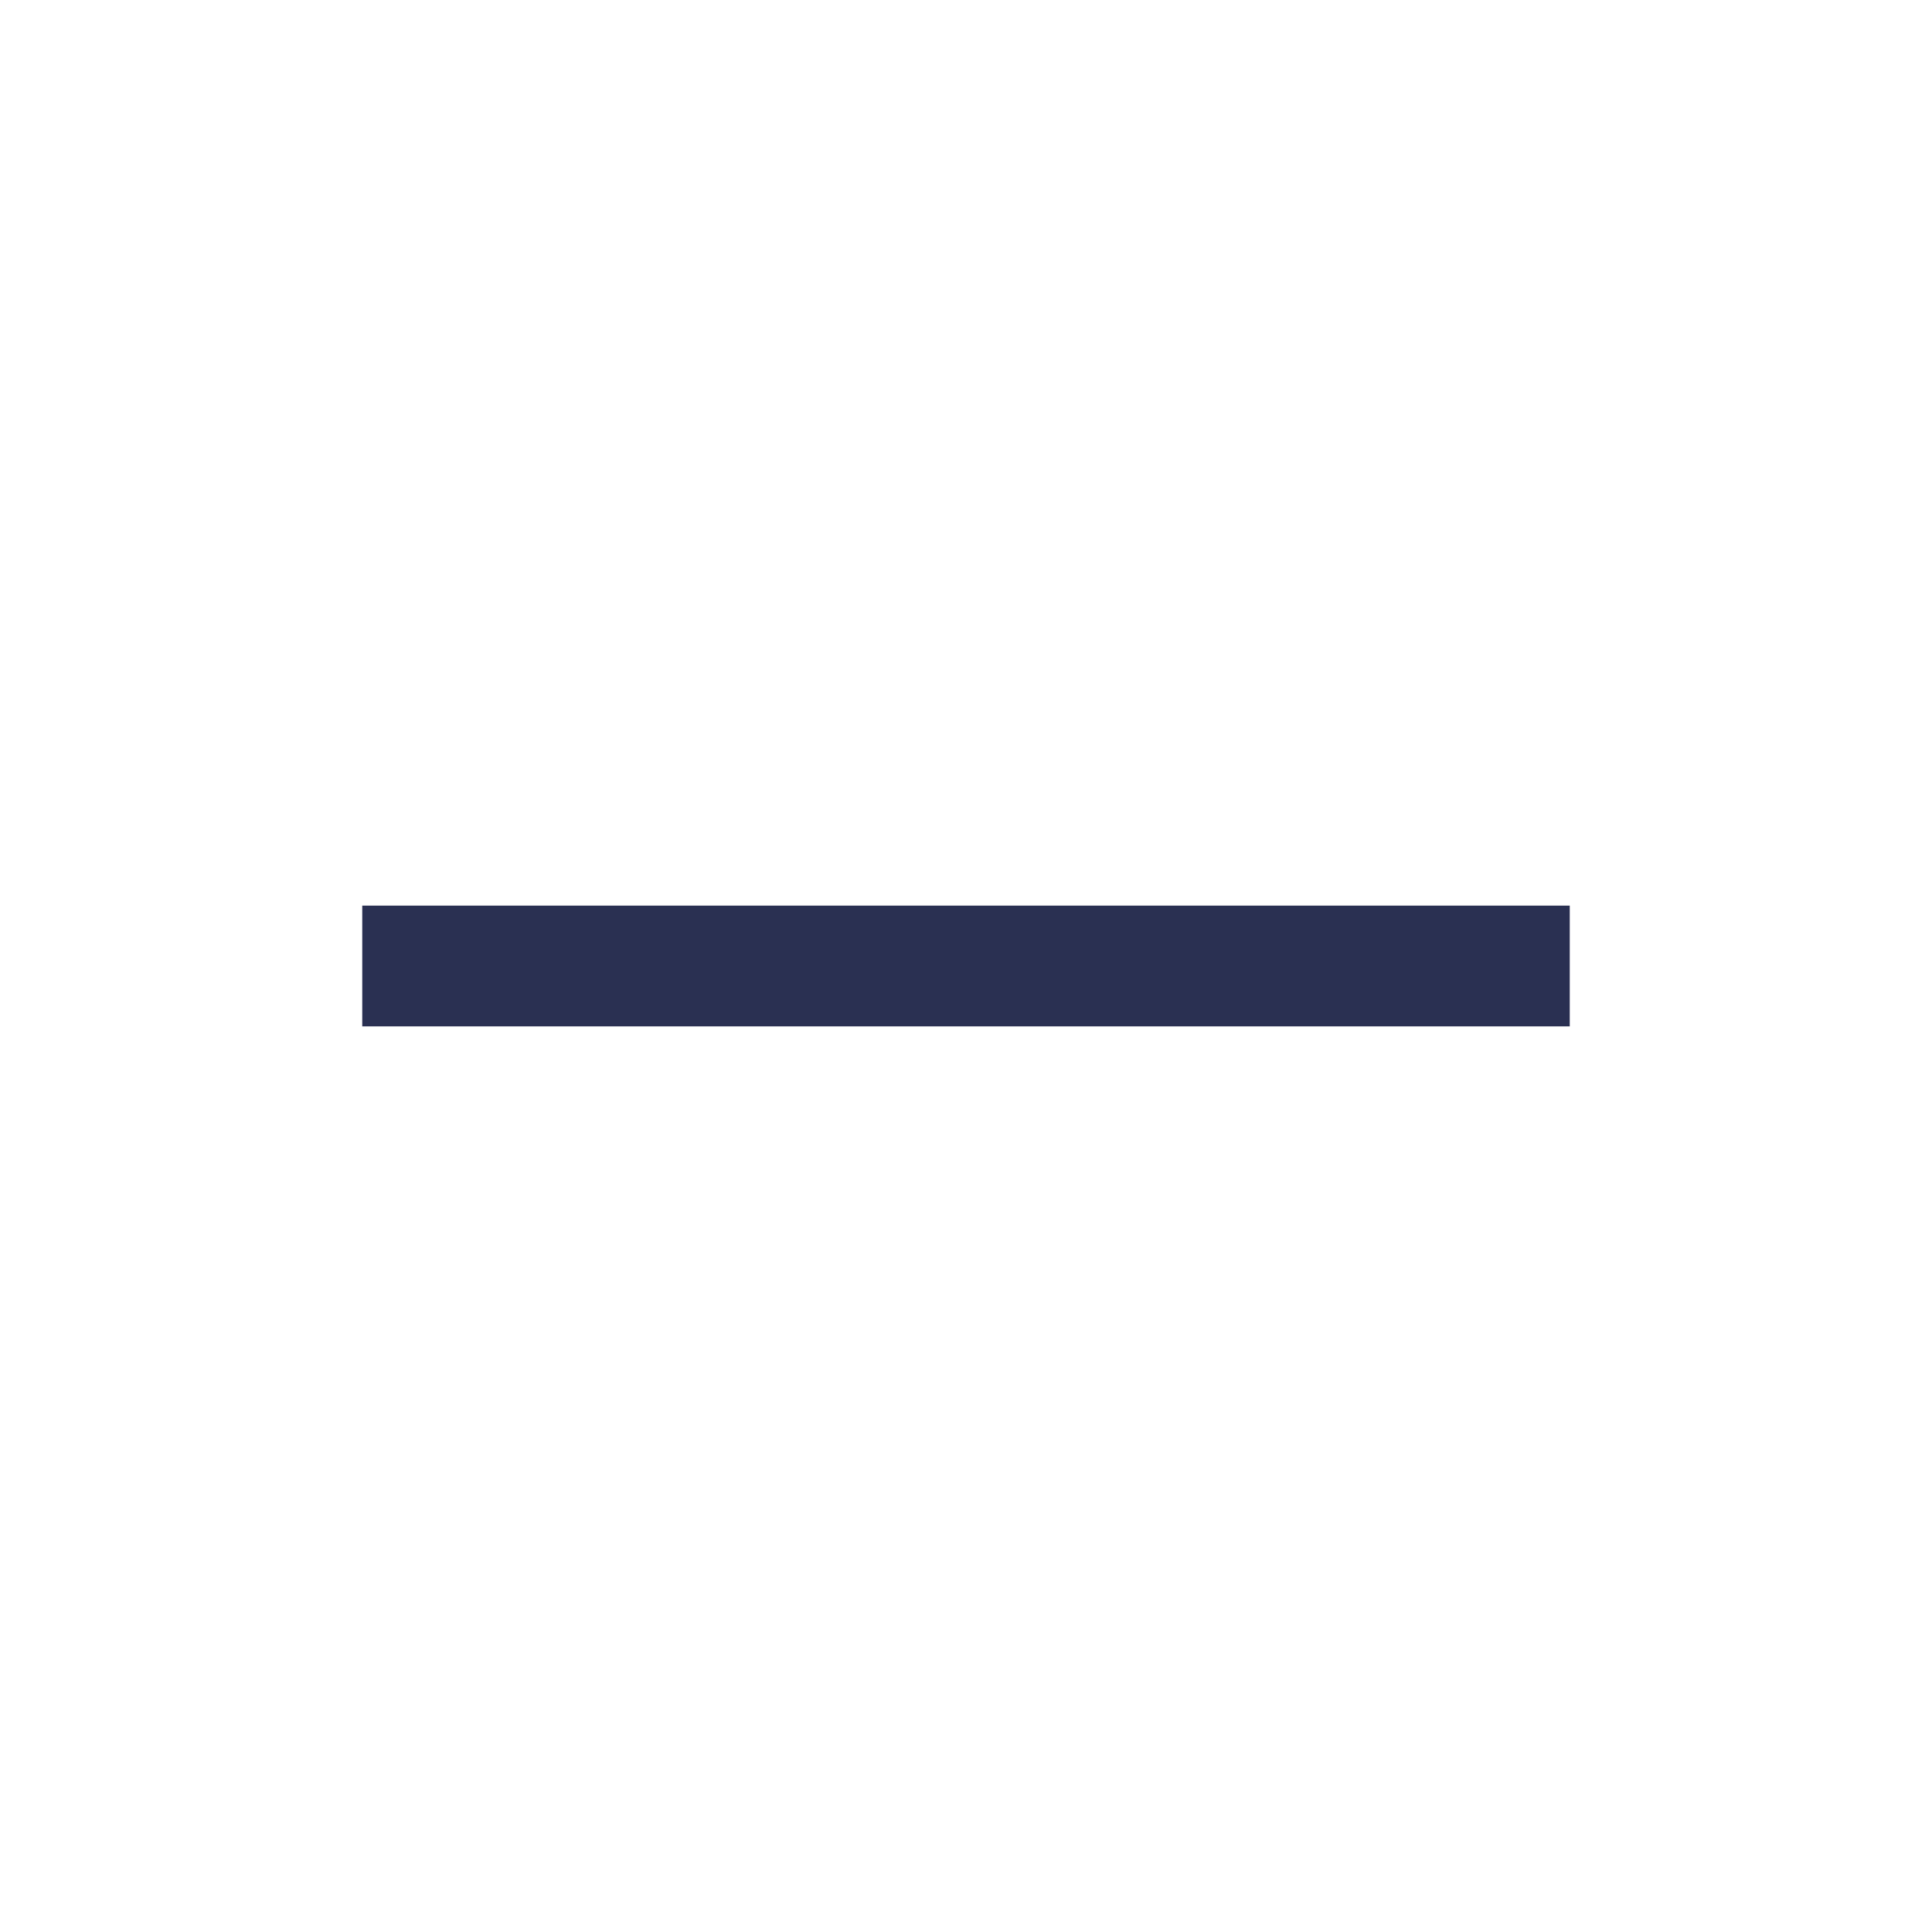
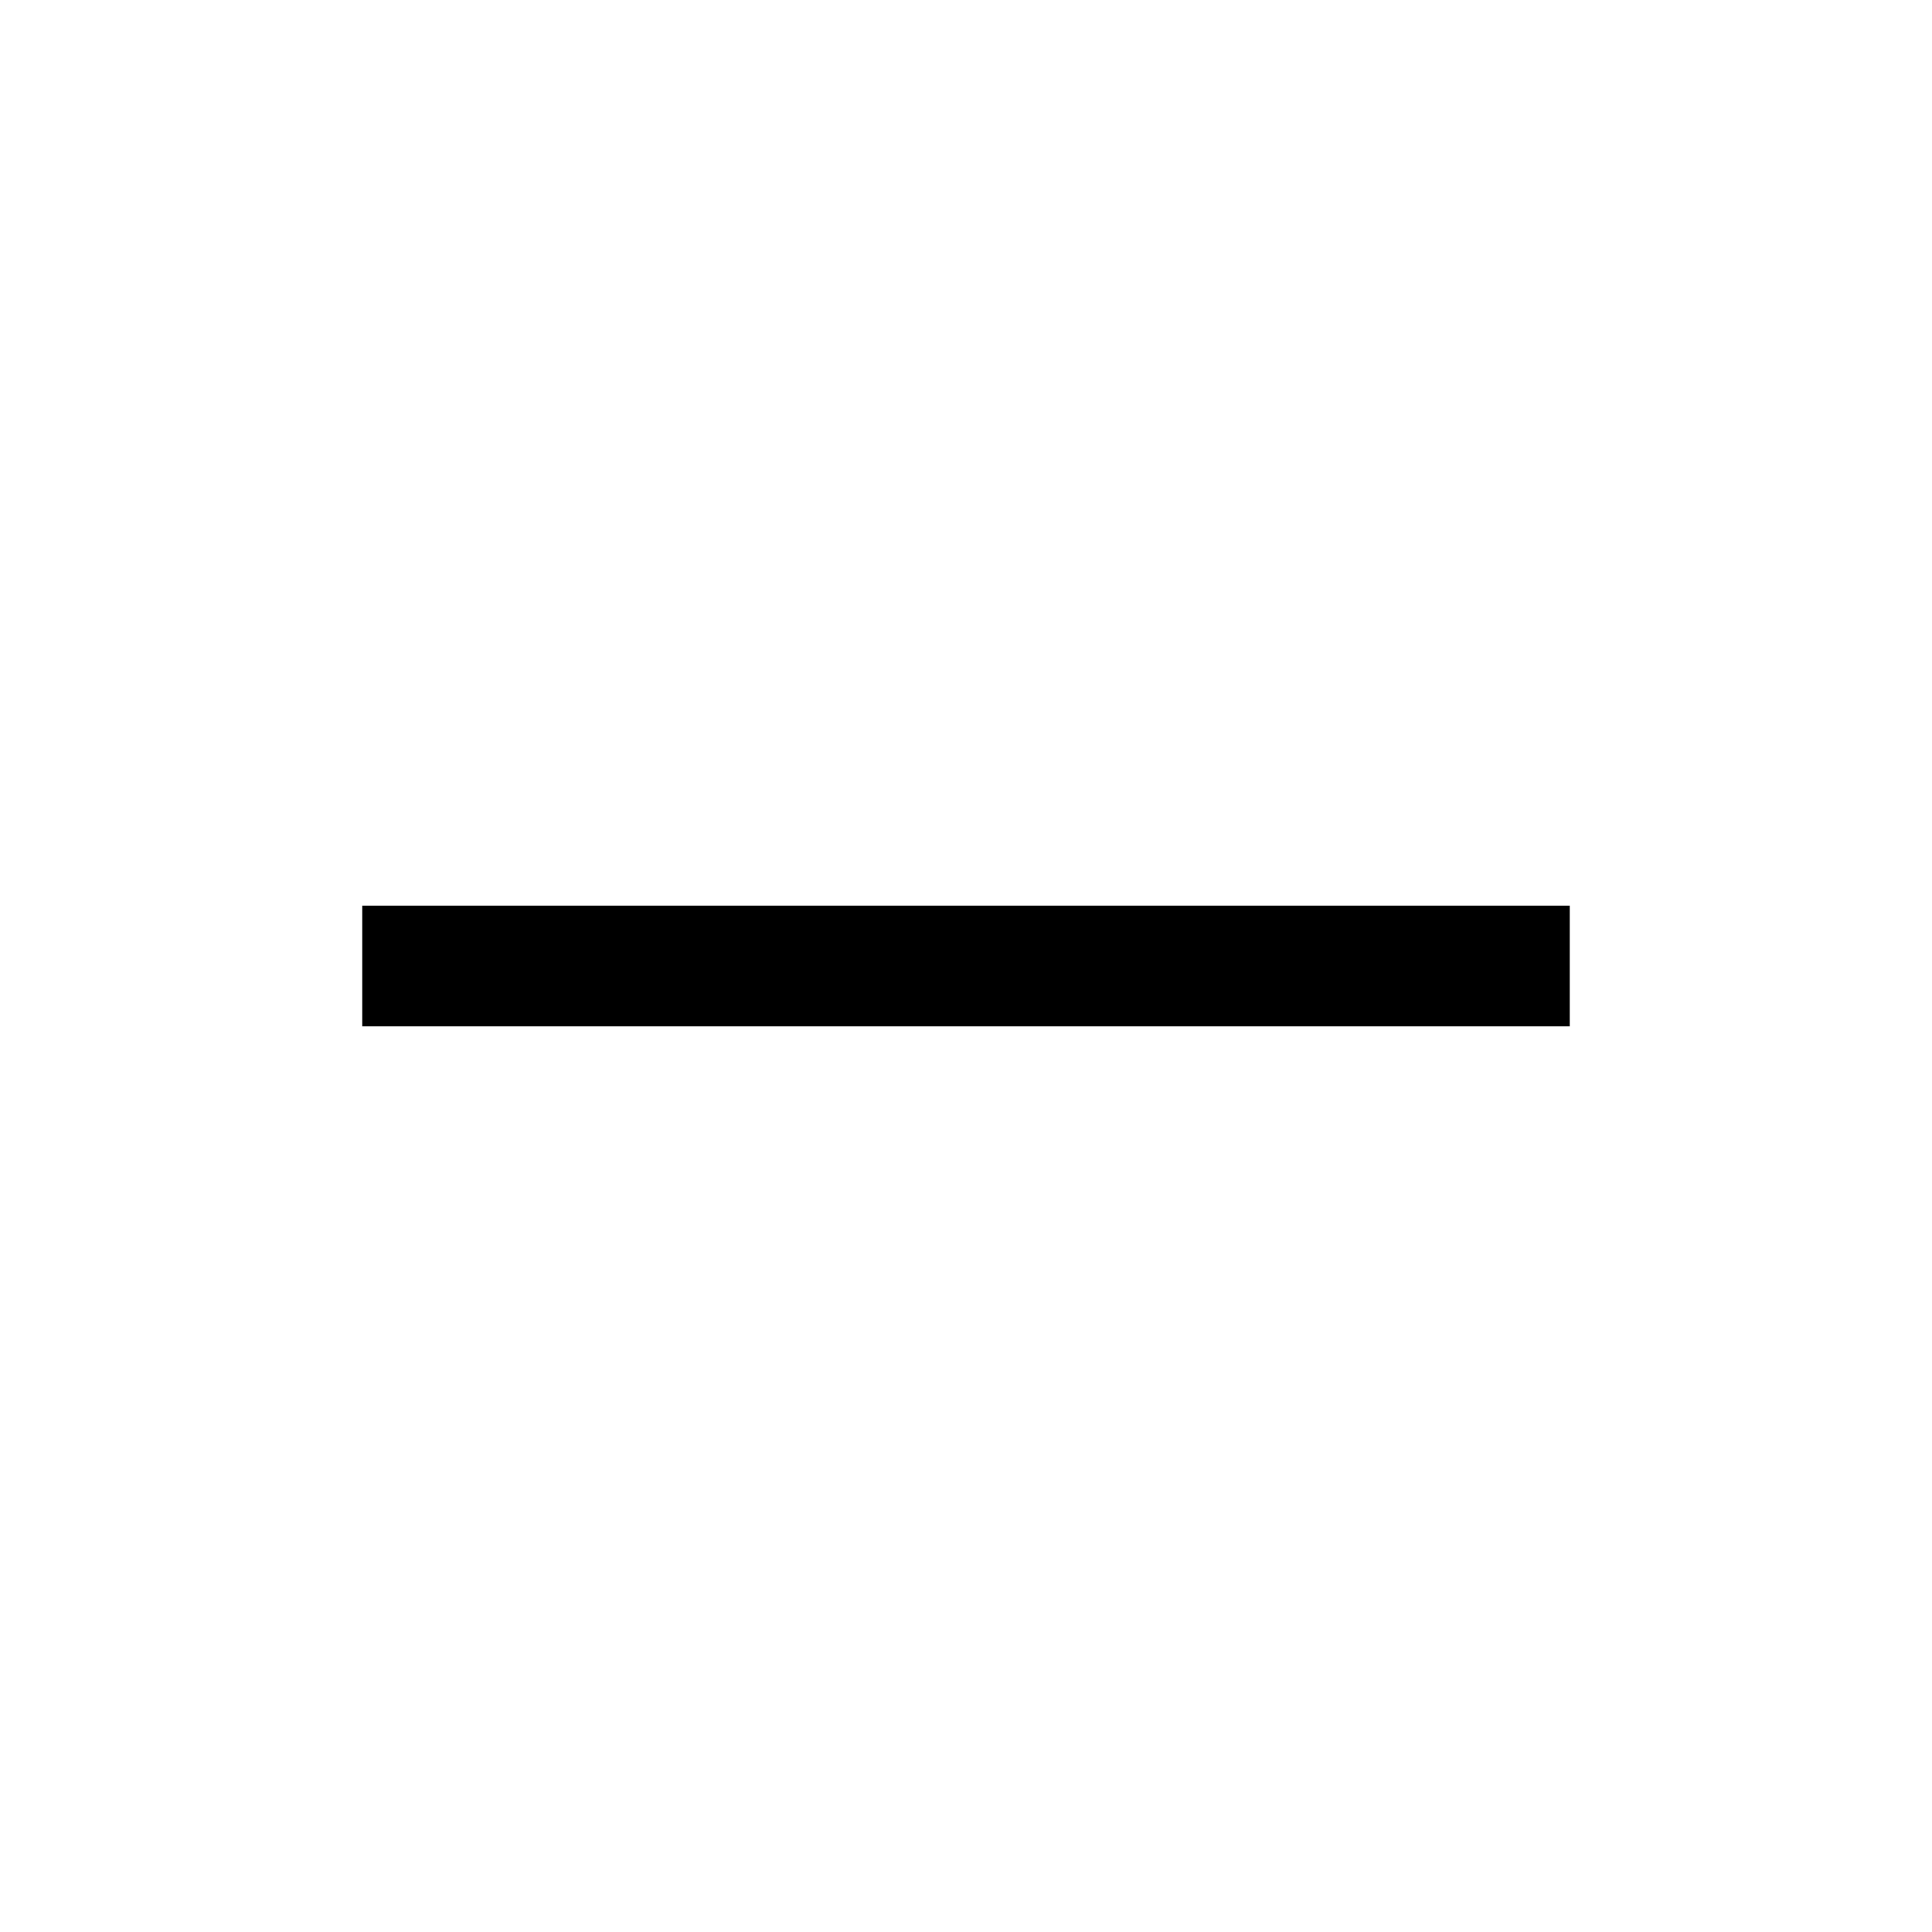
<svg xmlns="http://www.w3.org/2000/svg" width="16px" height="16px" viewBox="0 0 16 16" version="1.1">
  <defs />
-   <g id="icons/system/light/chart-settings/zoom-out/ic-zoomout-light" stroke="none" stroke-width="1" fill="none" fill-rule="evenodd">
-     <g id="ic-minus-right" transform="translate(3, 7)" fill="#2A3052">
+   <g id="icons/system/light/chart-settings/zoom-out/ic-zoomout-light" stroke-width="1">
+     <g id="ic-minus-right" transform="translate(3, 7)">
      <rect id="Combined-Shape" x="0" y="0.5" width="10" height="1" />
    </g>
  </g>
</svg>
